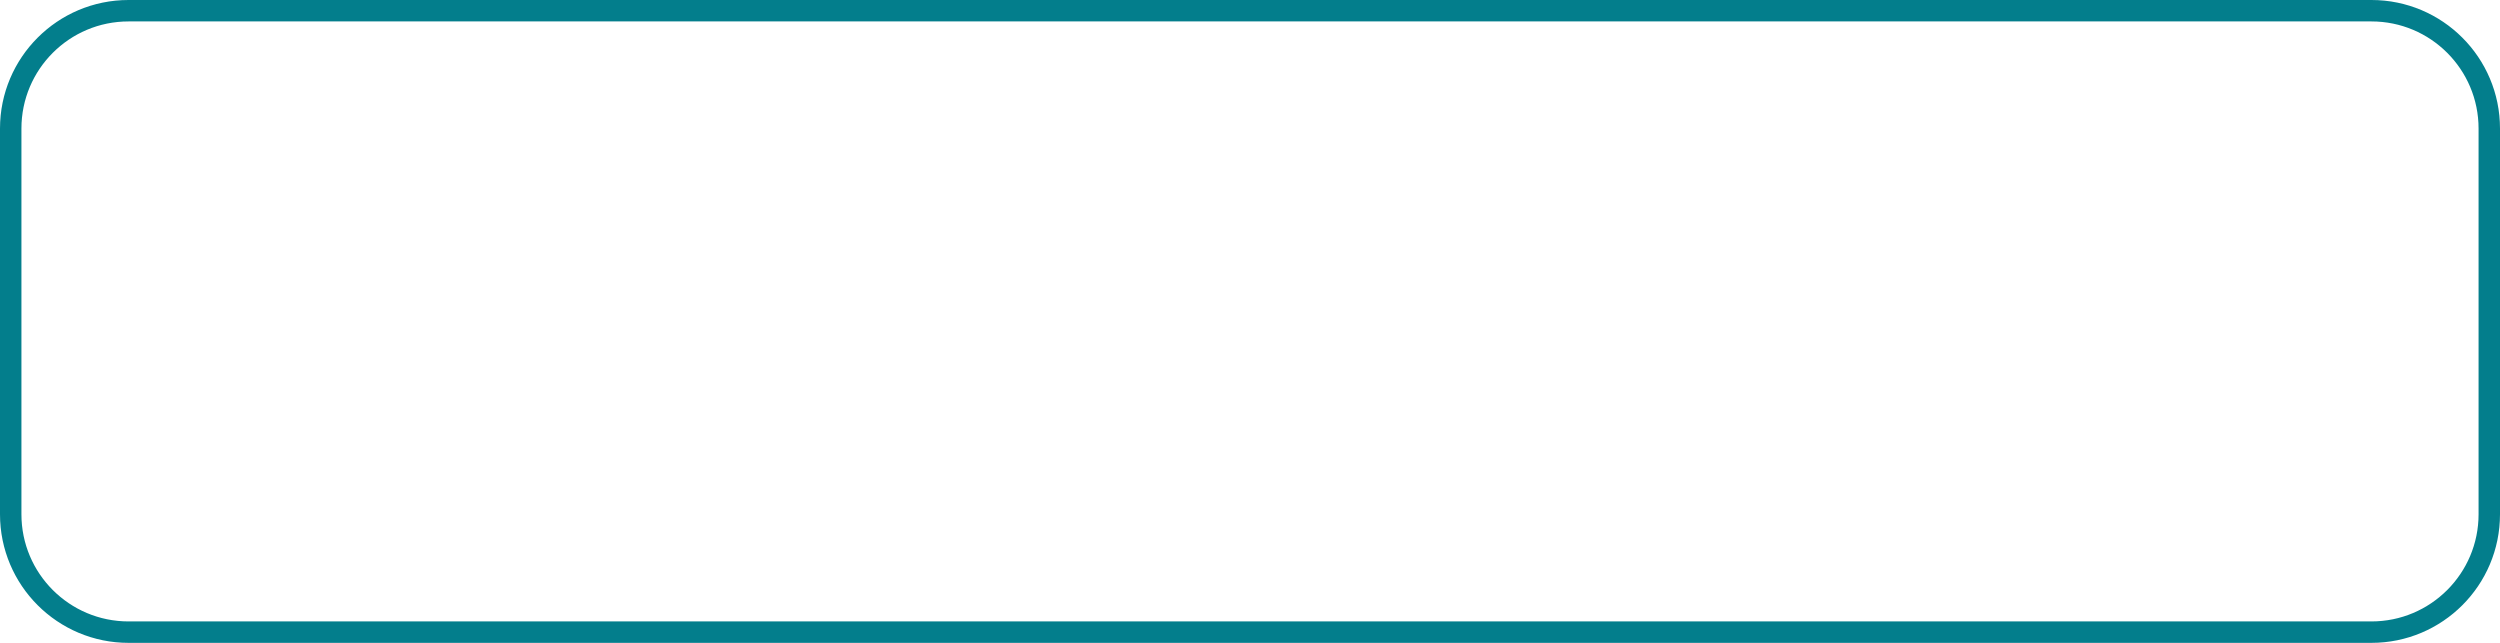
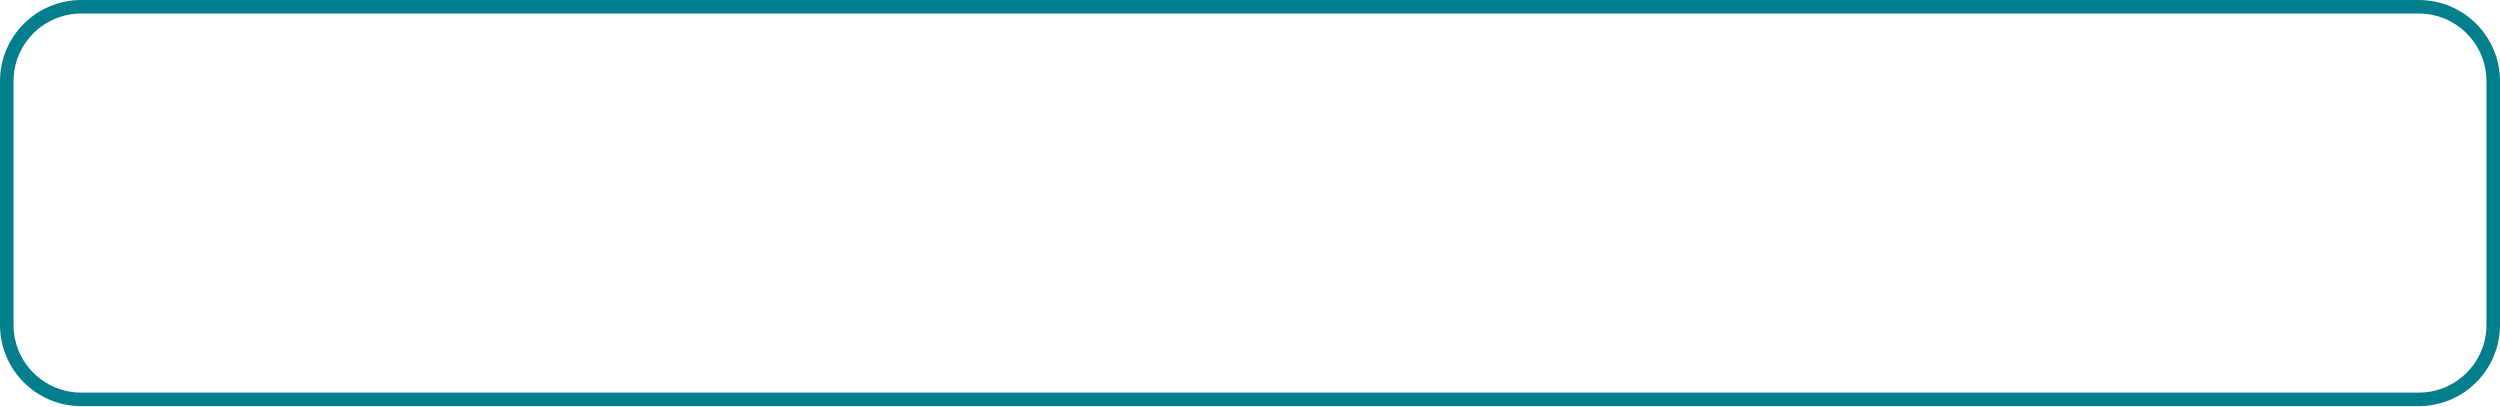
- <svg xmlns="http://www.w3.org/2000/svg" width="175" height="45" viewBox="0 0 175 45" fill="none">
-   <rect x="0.75" y="0.75" width="173.5" height="43.5" rx="8.25" stroke="#037E8C" stroke-width="1.5" />
+ <svg xmlns="http://www.w3.org/2000/svg" width="277" height="45" viewBox="0 0 277 45" fill="none">
+   <rect x="0.75" y="0.75" width="275.5" height="43.5" rx="8.25" stroke="#037E8C" stroke-width="1.5" />
</svg>
